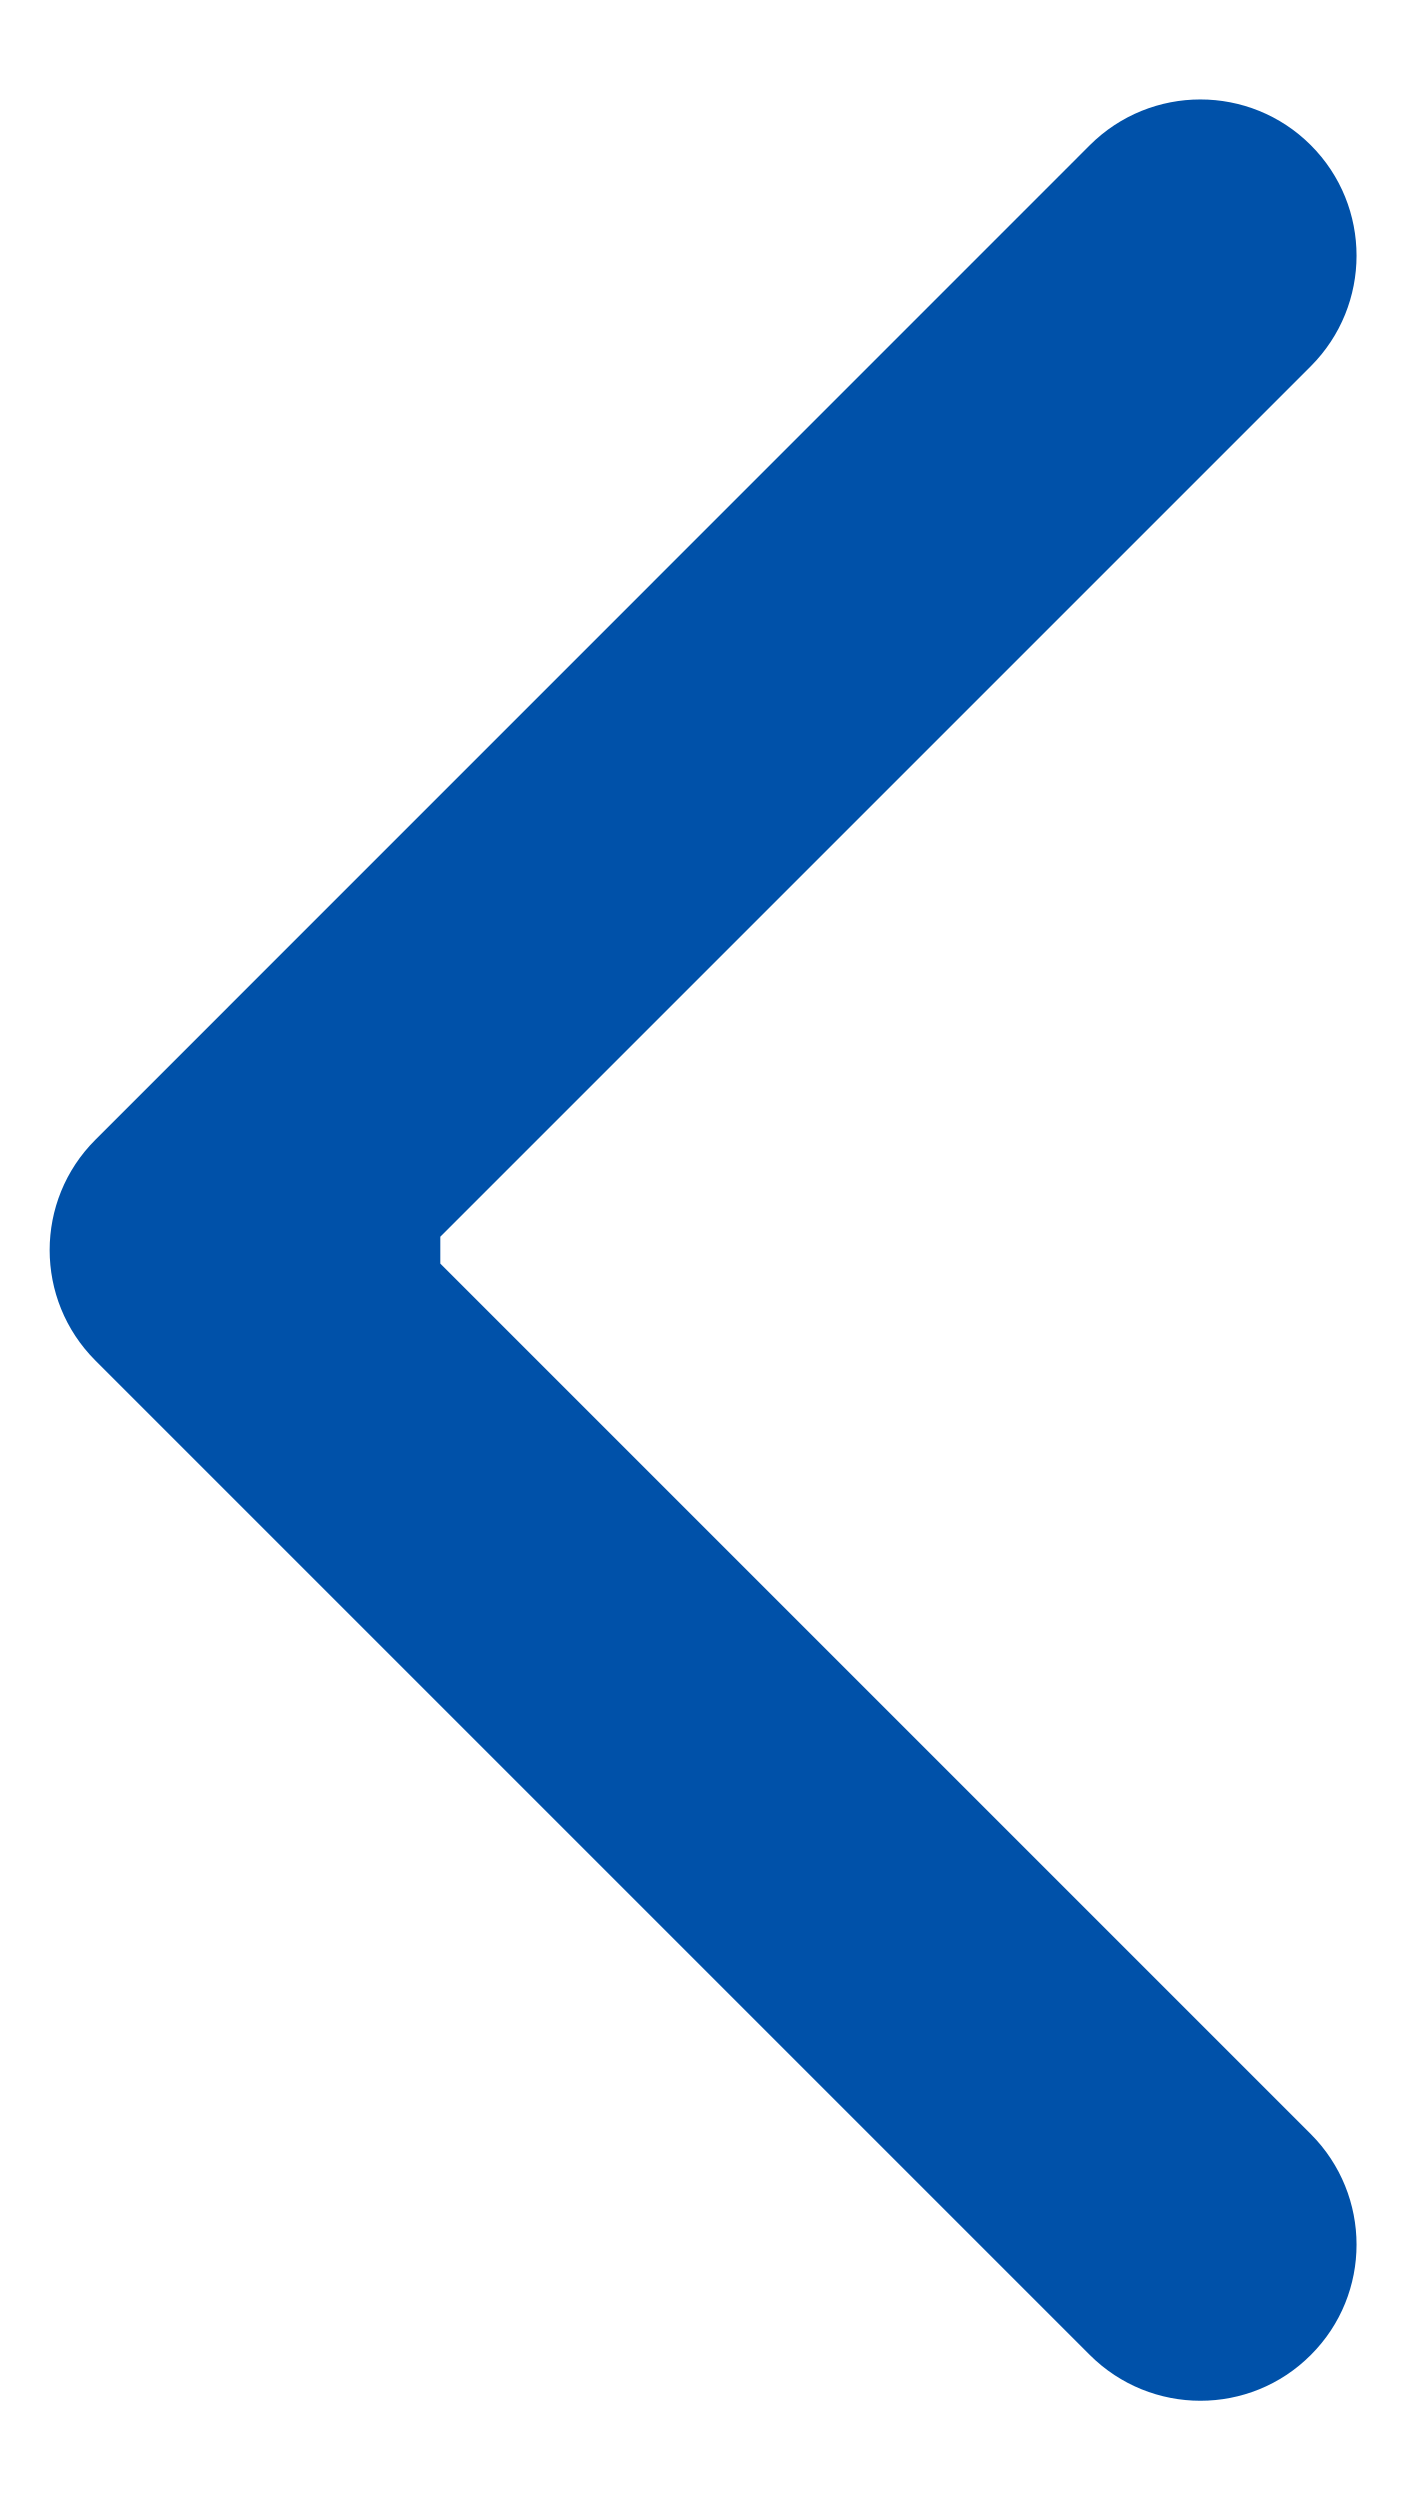
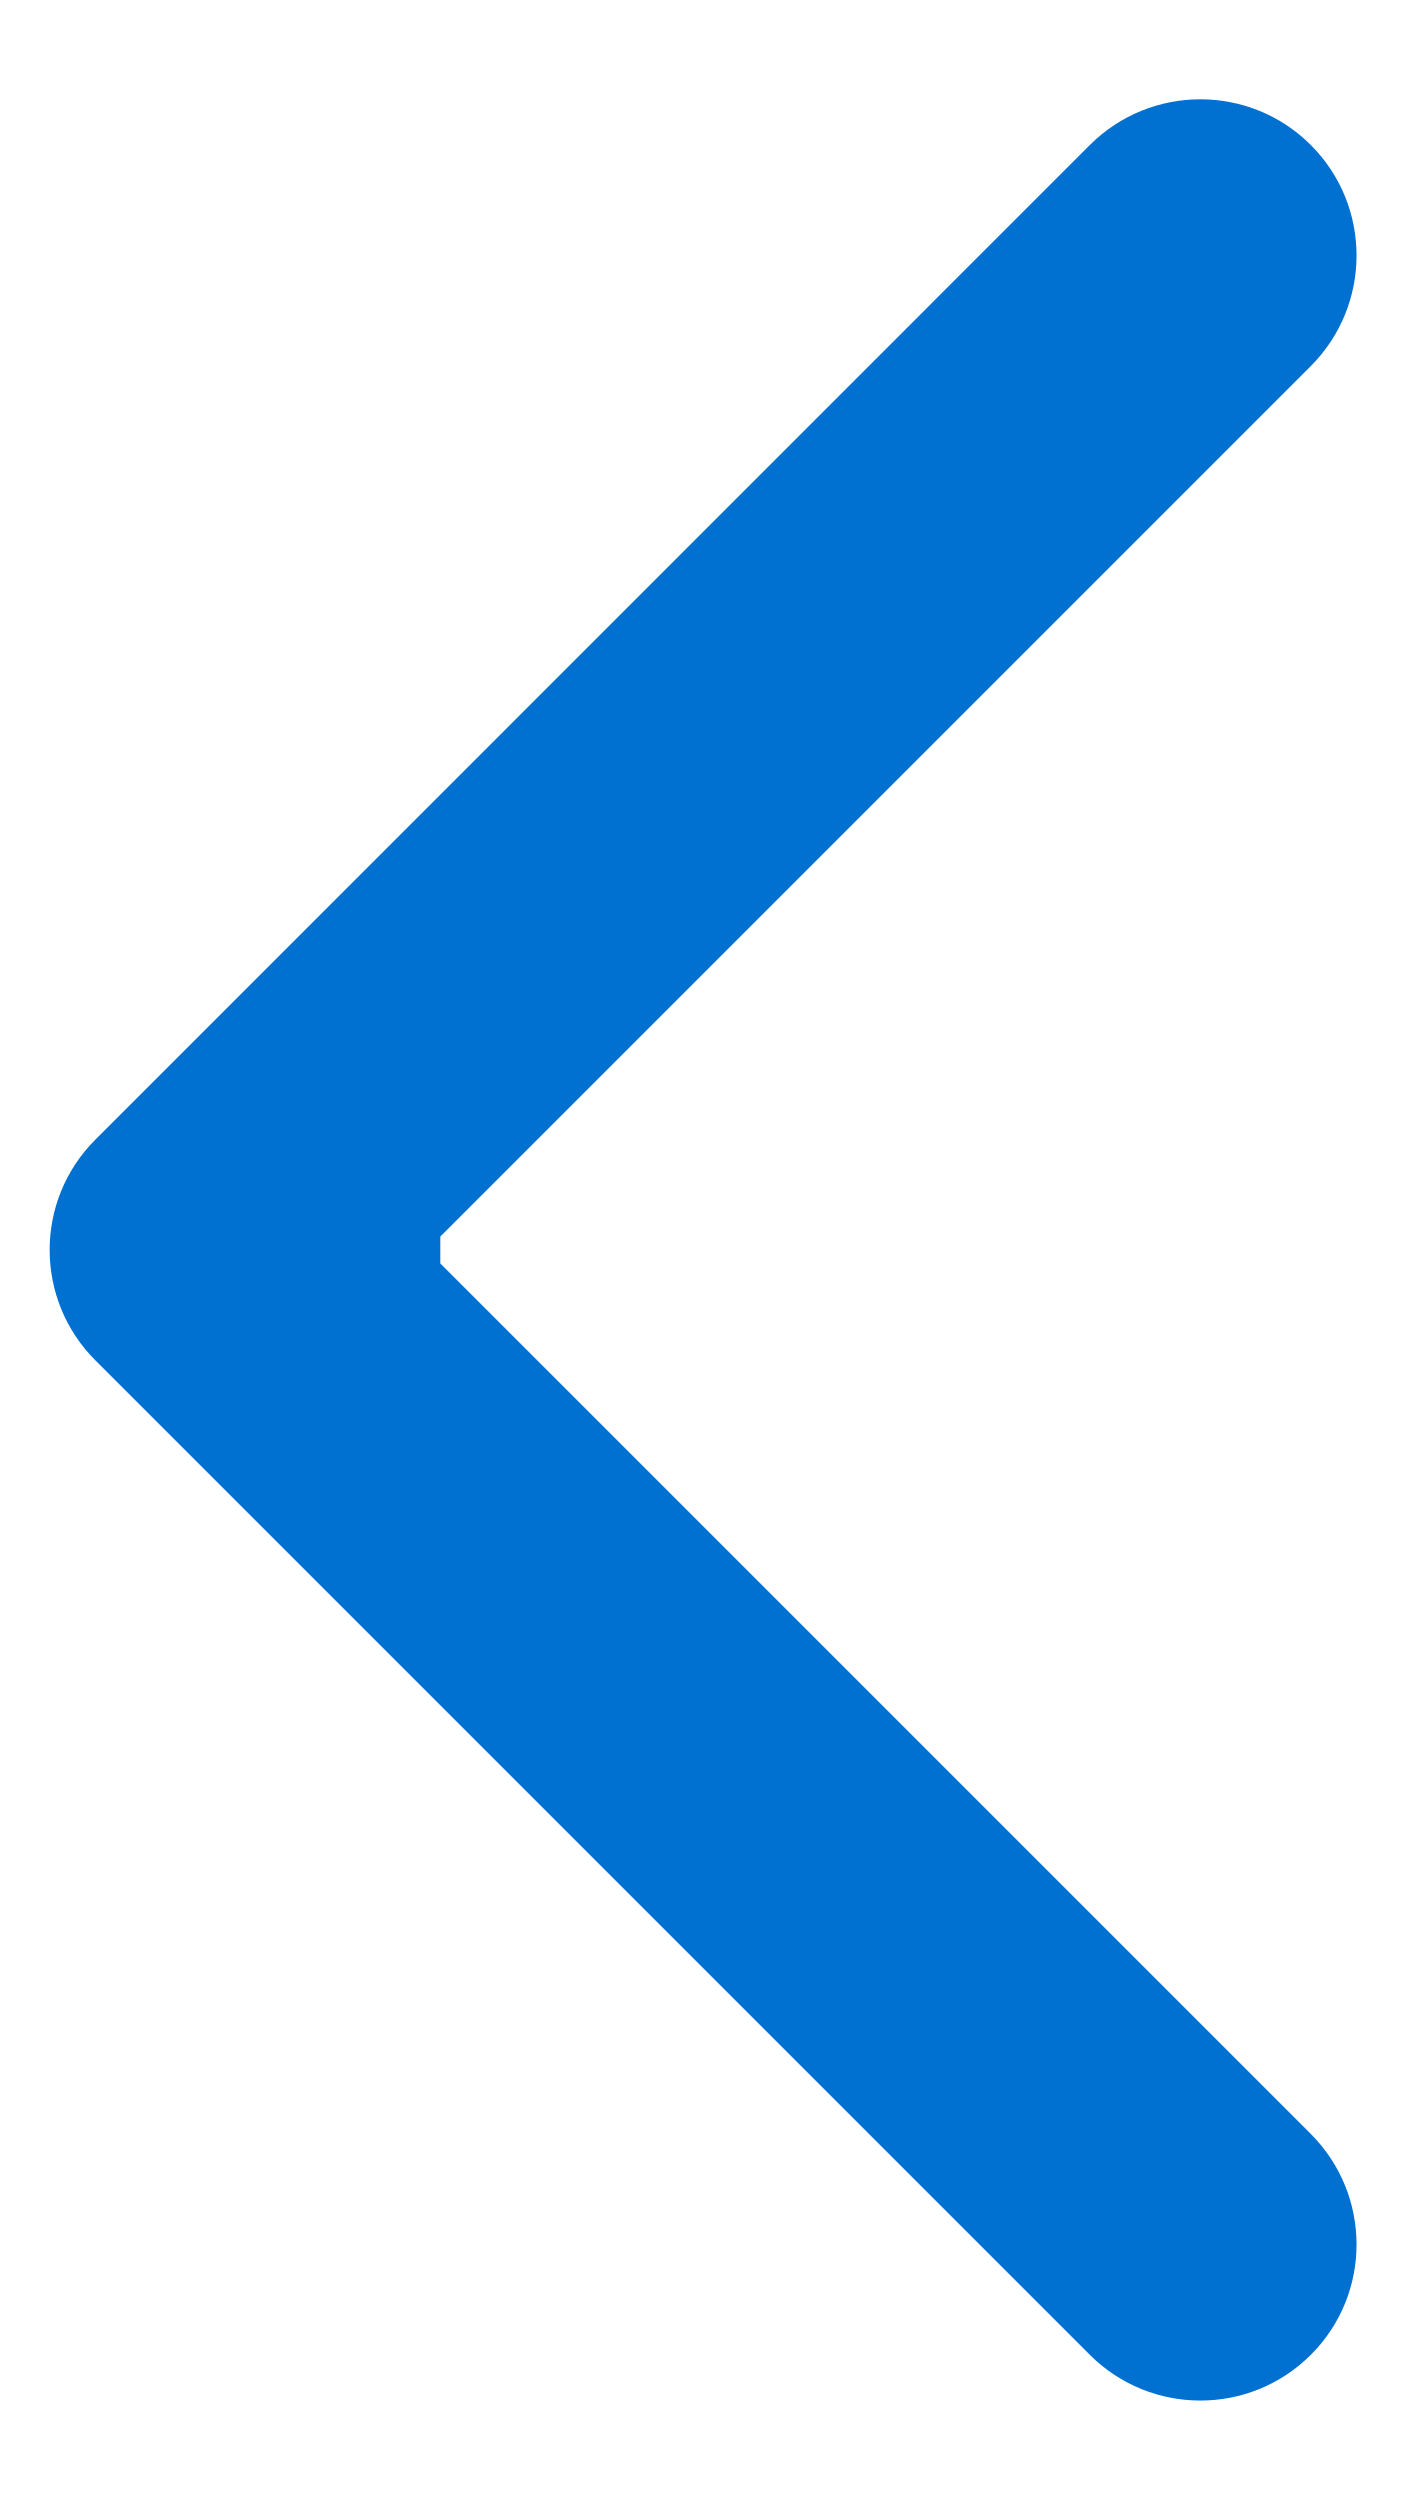
<svg xmlns="http://www.w3.org/2000/svg" width="9" height="16" viewBox="0 0 9 16" fill="none">
-   <path d="M8.389 0.929C7.999 0.539 7.366 0.539 6.975 0.929L0.611 7.294C0.22 7.684 0.22 8.317 0.611 8.708L6.975 15.072C7.366 15.462 7.999 15.463 8.389 15.072C8.78 14.682 8.779 14.049 8.389 13.658L2.818 8.087V7.915L8.389 2.344C8.779 1.953 8.78 1.32 8.389 0.929Z" fill="#0051A9" />
+   <path d="M8.389 0.928C7.999 0.538 7.366 0.538 6.975 0.928L0.611 7.293C0.22 7.683 0.22 8.316 0.611 8.707L6.975 15.071C7.366 15.461 7.999 15.461 8.389 15.071C8.78 14.681 8.779 14.048 8.389 13.657L2.818 8.086V7.914L8.389 2.343C8.779 1.952 8.78 1.319 8.389 0.928Z" fill="#0070D1" />
</svg>
